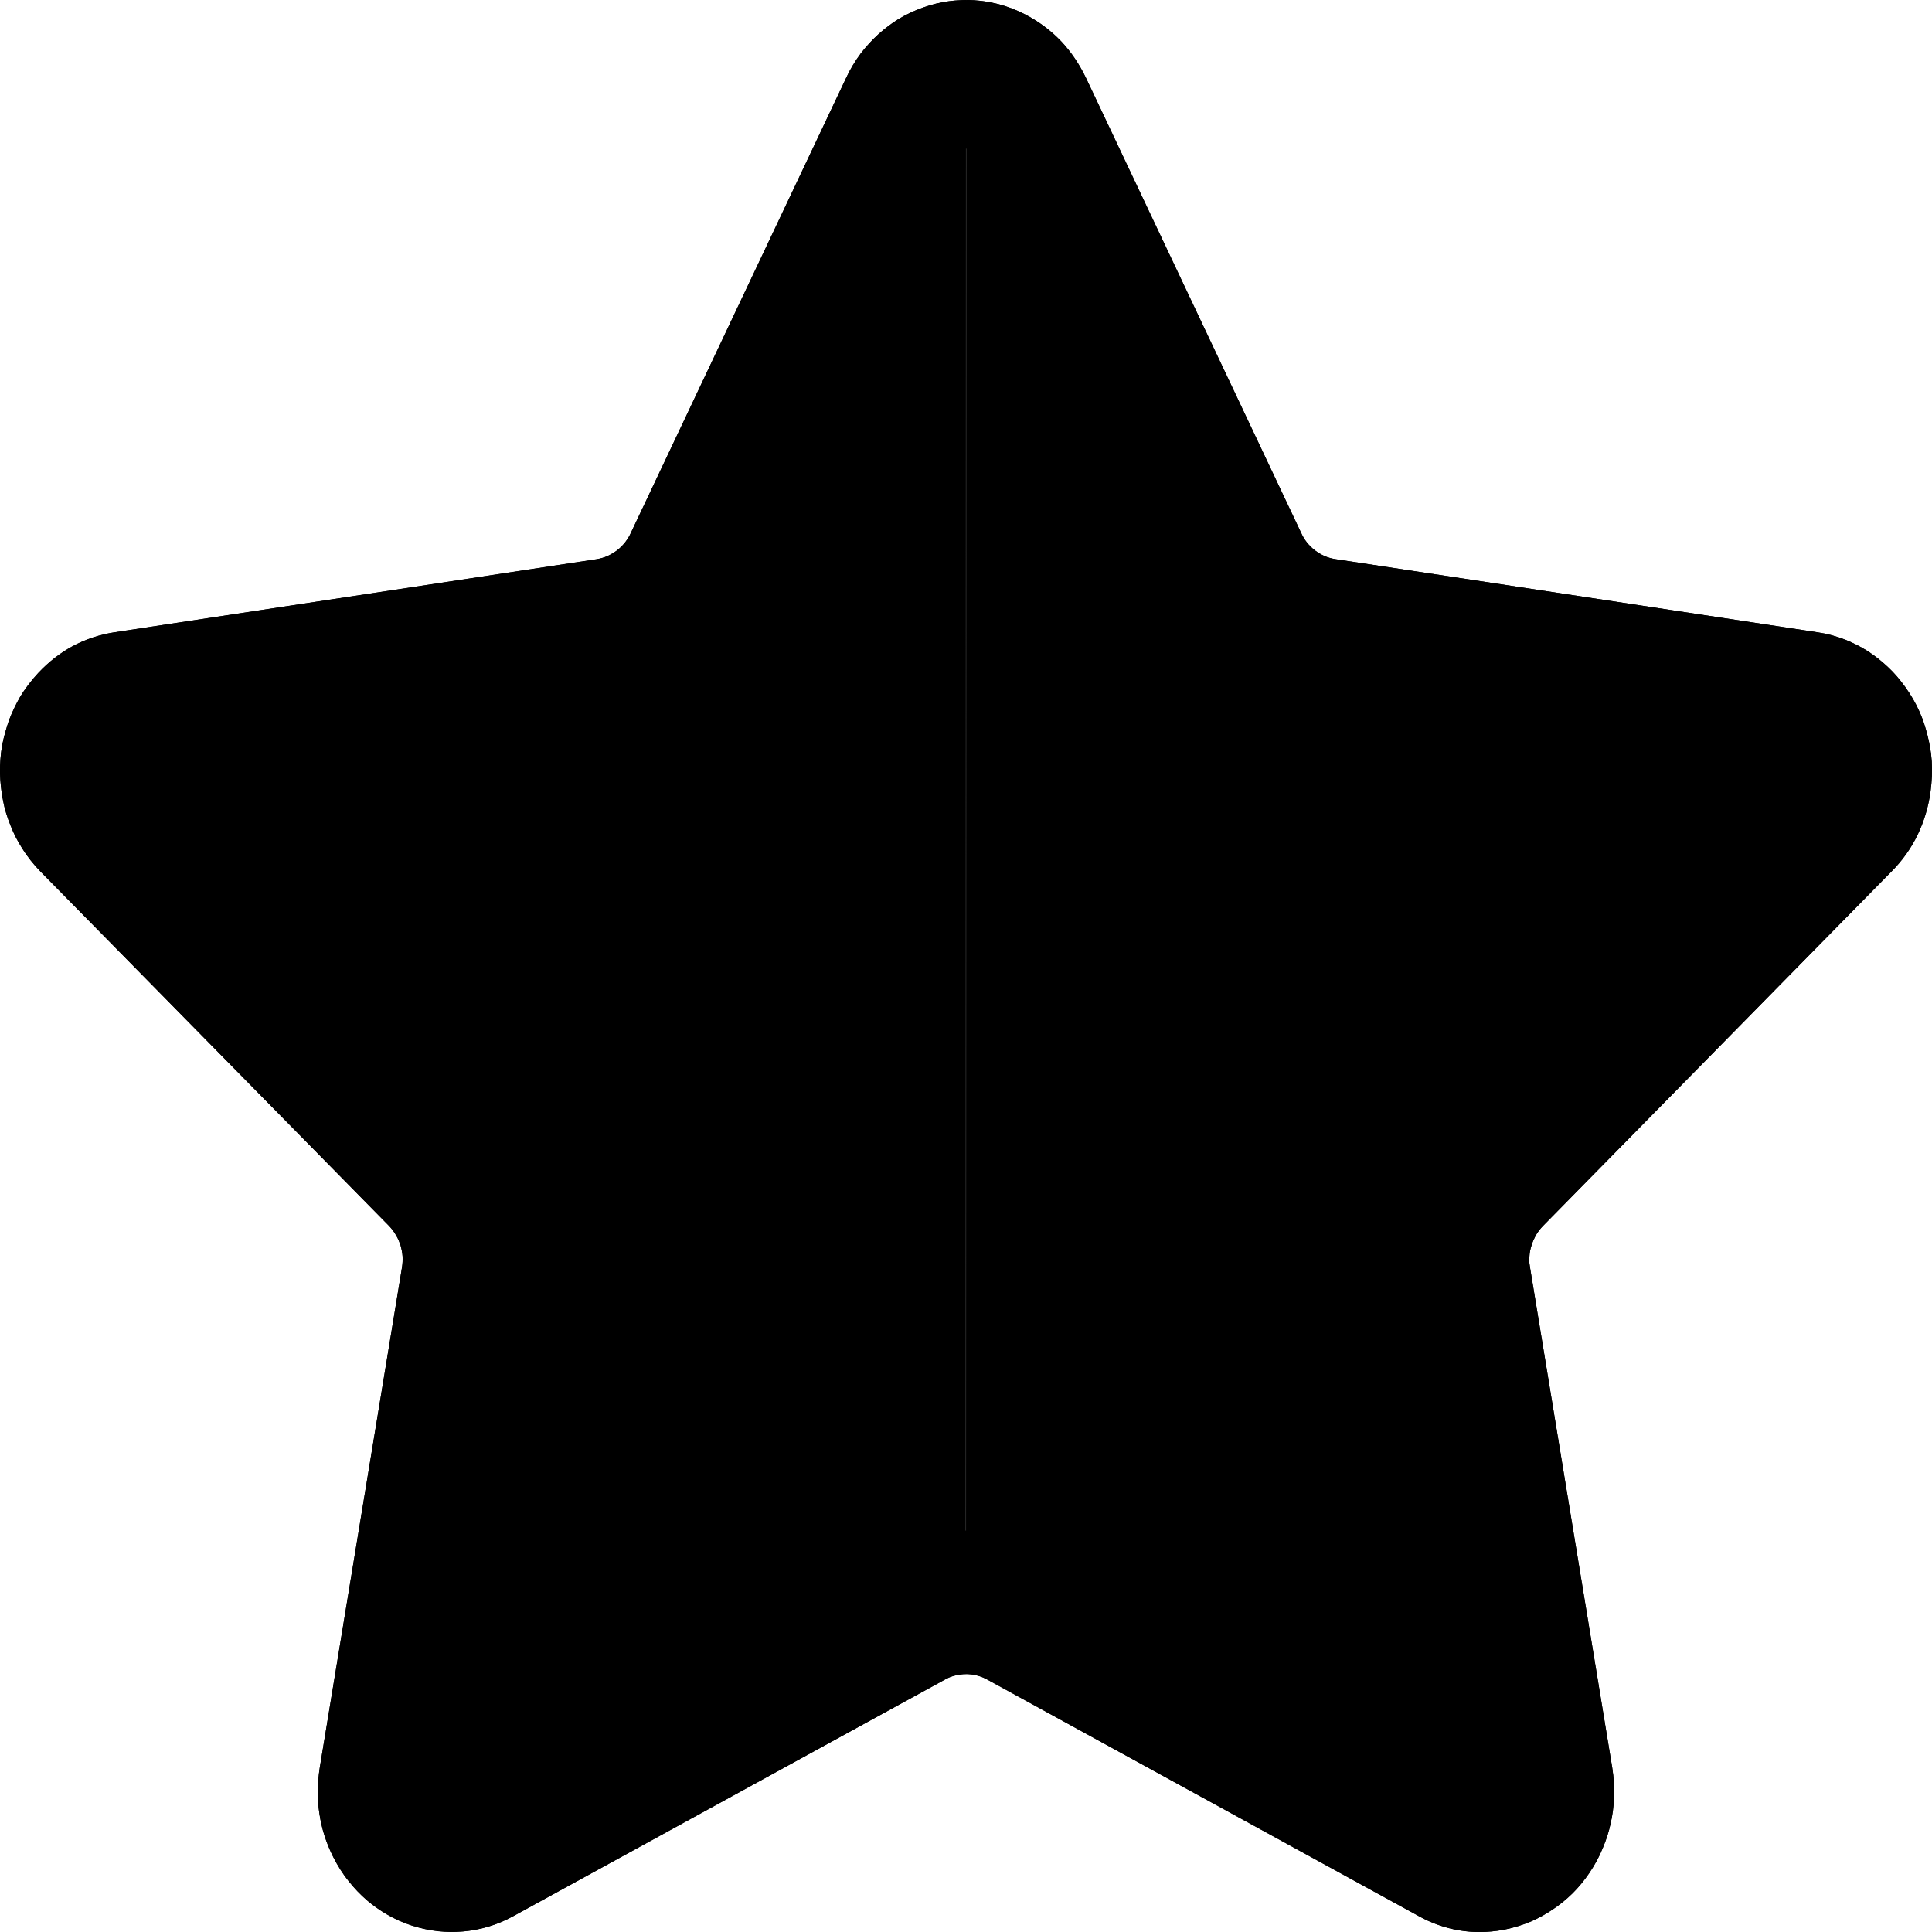
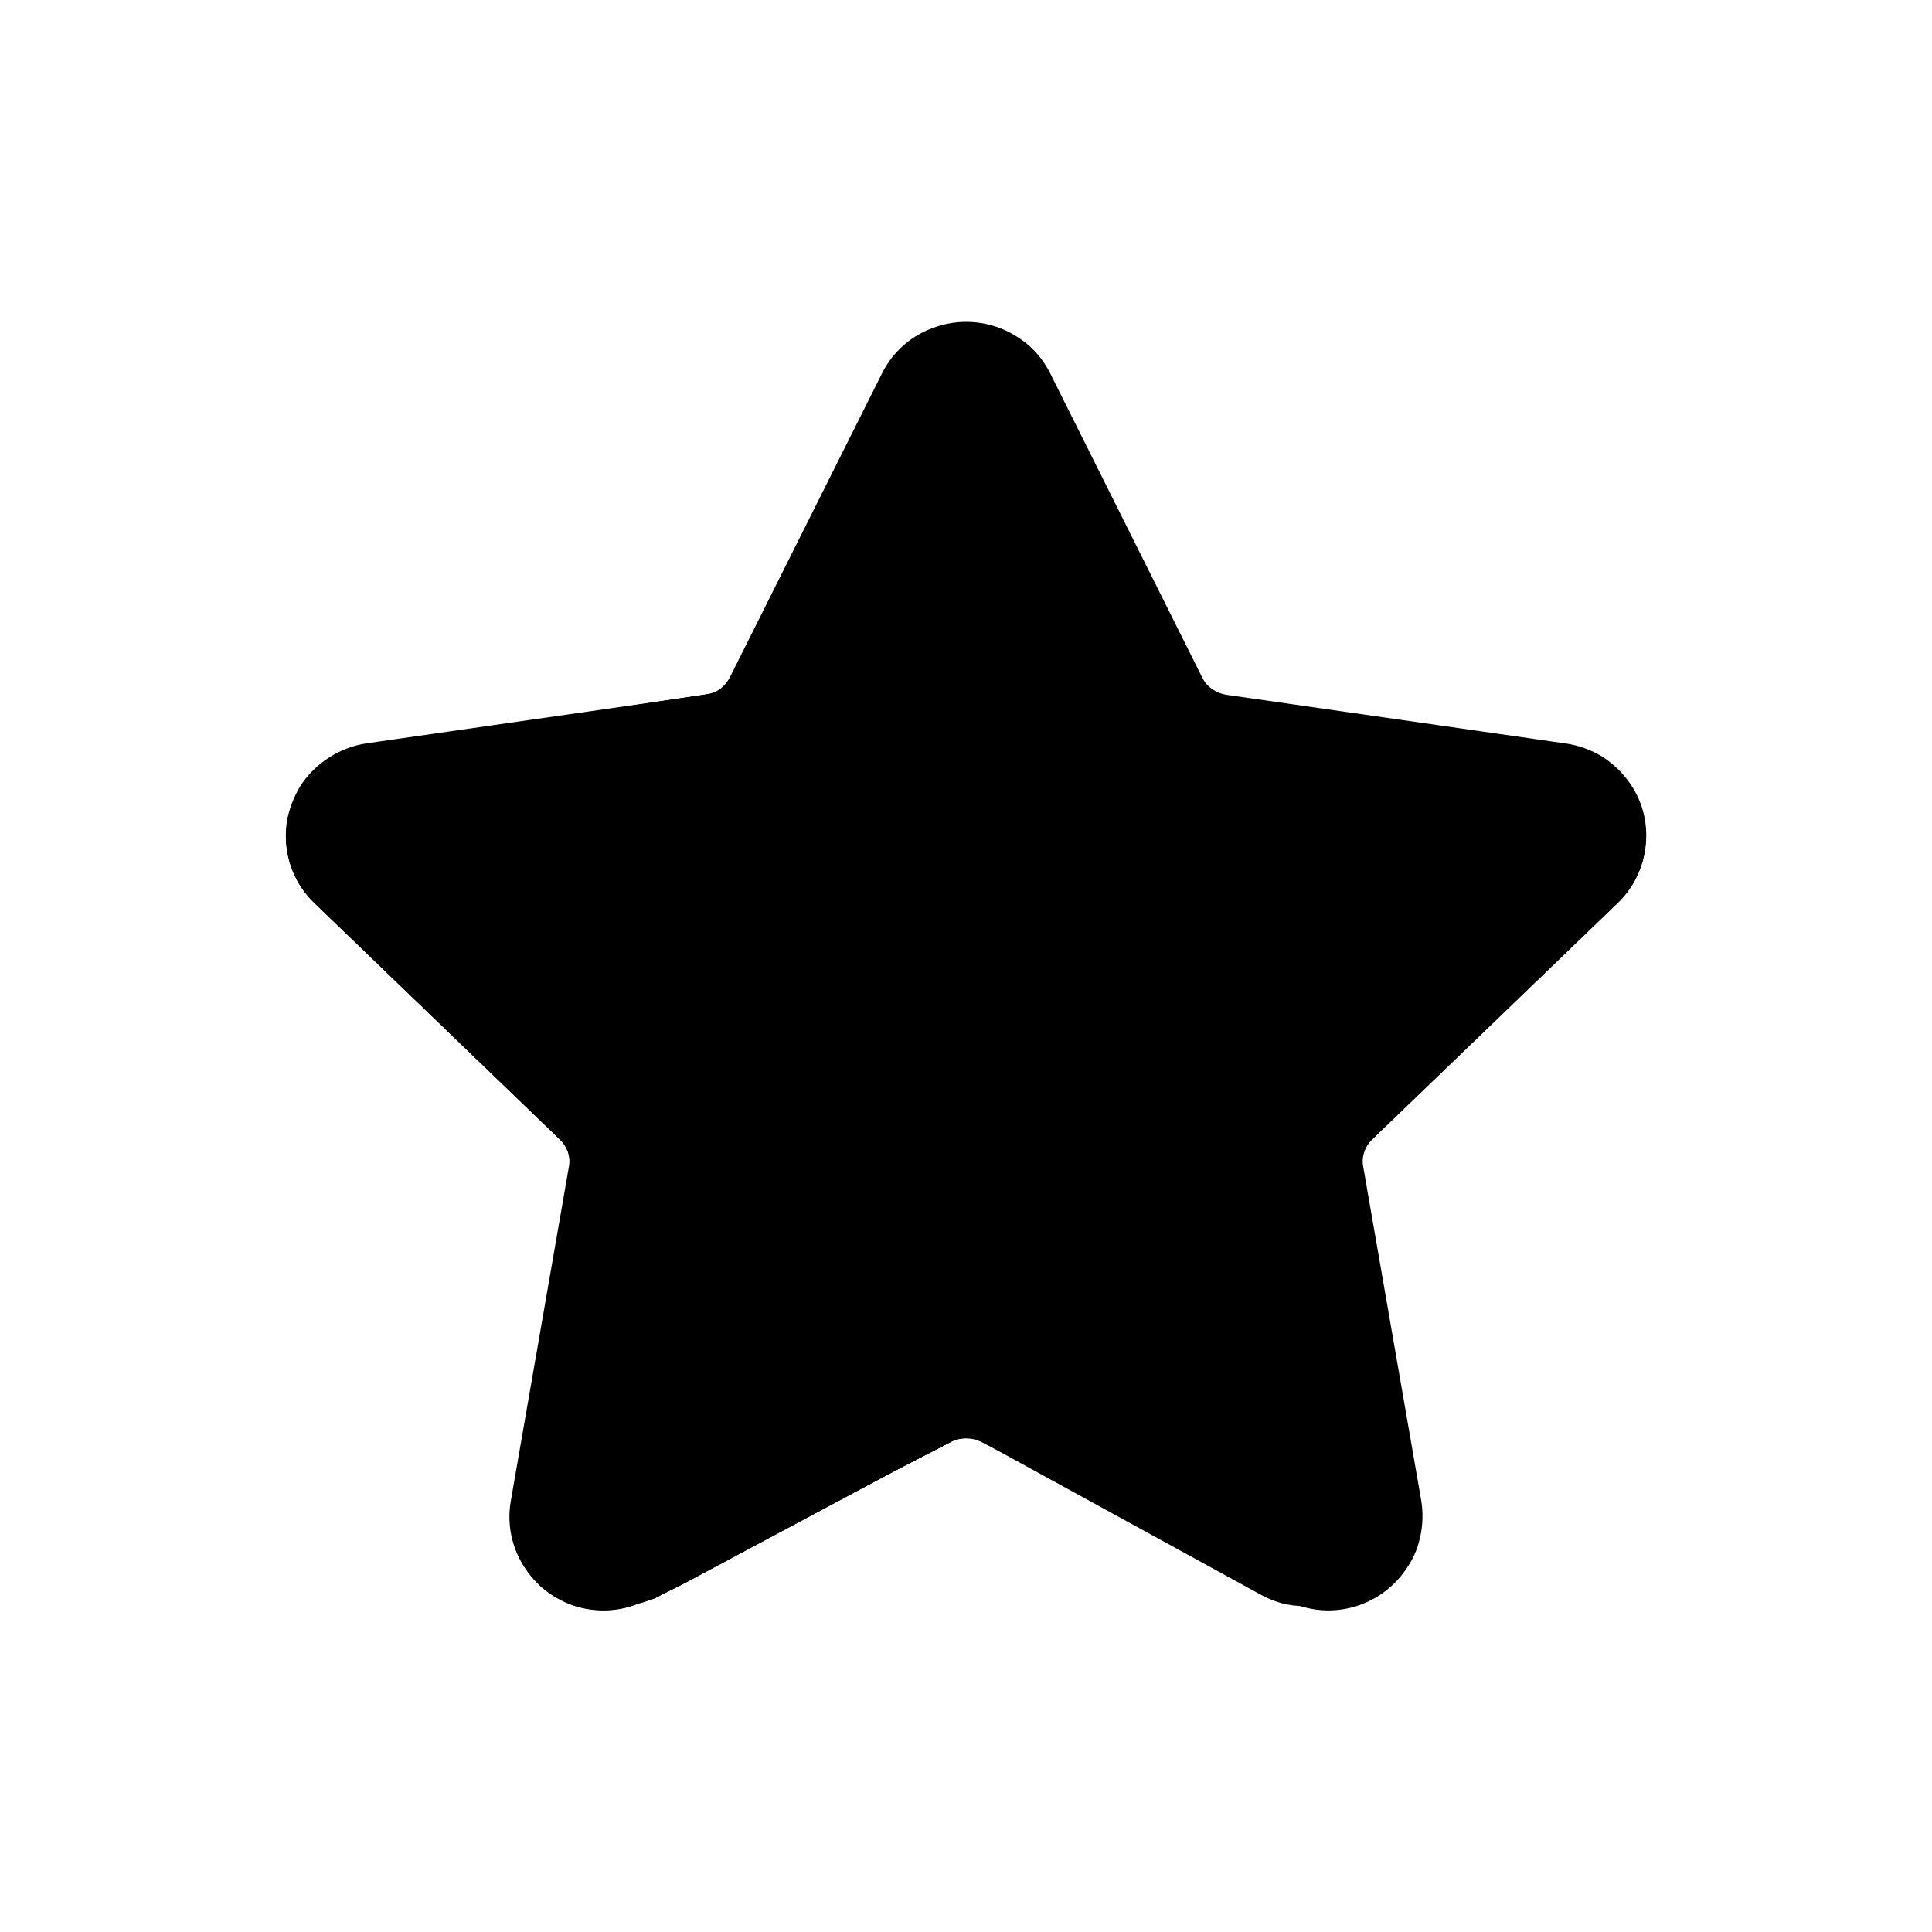
- <svg xmlns="http://www.w3.org/2000/svg" version="1.1" width="16" height="16" viewBox="0 0 16 16">
-   <path d="M8.065 0.002C8.136 0.006 8.204 0.018 8.272 0.035C8.346 0.055 8.419 0.083 8.489 0.119C8.605 0.179 8.704 0.254 8.79 0.344C8.871 0.431 8.939 0.532 8.994 0.646L10.777 4.416C10.788 4.442 10.803 4.466 10.82 4.488C10.841 4.515 10.865 4.539 10.893 4.56C10.916 4.577 10.941 4.592 10.967 4.604C10.997 4.617 11.029 4.626 11.062 4.631L15.05 5.236C15.131 5.248 15.209 5.269 15.285 5.299C15.347 5.324 15.406 5.354 15.464 5.39C15.526 5.43 15.582 5.474 15.635 5.524C15.688 5.573 15.734 5.628 15.779 5.69C15.825 5.754 15.865 5.823 15.897 5.895C15.925 5.958 15.946 6.023 15.963 6.091C15.981 6.162 15.993 6.233 15.998 6.306C16.003 6.387 15.999 6.47 15.988 6.553C15.971 6.681 15.935 6.799 15.883 6.909C15.829 7.022 15.756 7.126 15.663 7.219L12.778 10.153C12.754 10.178 12.734 10.204 12.717 10.234C12.704 10.259 12.692 10.285 12.684 10.312C12.674 10.343 12.667 10.374 12.666 10.405L12.664 10.428C12.664 10.451 12.667 10.474 12.671 10.497L13.352 14.64C13.365 14.723 13.37 14.807 13.367 14.889C13.363 14.961 13.355 15.032 13.338 15.103C13.323 15.171 13.302 15.237 13.275 15.301C13.246 15.374 13.207 15.444 13.163 15.51C13.121 15.572 13.075 15.628 13.024 15.679C12.972 15.73 12.916 15.776 12.855 15.816C12.798 15.854 12.74 15.886 12.679 15.913C12.604 15.944 12.527 15.968 12.445 15.983C12.321 16.005 12.2 16.006 12.082 15.986C11.966 15.966 11.854 15.927 11.745 15.866L8.179 13.911C8.152 13.896 8.124 13.884 8.096 13.877C8.065 13.868 8.033 13.864 8 13.864C7.967 13.864 7.935 13.868 7.904 13.877C7.876 13.884 7.849 13.896 7.823 13.911L4.255 15.866C4.186 15.905 4.114 15.935 4.04 15.957C3.974 15.976 3.904 15.989 3.834 15.995C3.765 16.001 3.697 16 3.629 15.993C3.556 15.985 3.485 15.97 3.413 15.947C3.339 15.923 3.269 15.892 3.201 15.852C3.145 15.819 3.09 15.781 3.039 15.737C2.984 15.69 2.933 15.636 2.888 15.579C2.839 15.518 2.797 15.452 2.761 15.38C2.701 15.262 2.663 15.142 2.645 15.018C2.626 14.895 2.628 14.769 2.648 14.64L3.329 10.497C3.334 10.466 3.336 10.435 3.334 10.405C3.332 10.374 3.326 10.343 3.317 10.312C3.307 10.285 3.298 10.259 3.283 10.234C3.266 10.204 3.246 10.178 3.223 10.153L0.337 7.219C0.277 7.158 0.224 7.091 0.181 7.021C0.144 6.963 0.113 6.902 0.088 6.838C0.06 6.769 0.038 6.7 0.025 6.628C0.01 6.554 0.002 6.478 0 6.4C-0.001 6.322 0.005 6.246 0.018 6.171C0.032 6.1 0.052 6.03 0.076 5.961C0.101 5.896 0.131 5.834 0.164 5.775C0.207 5.703 0.259 5.635 0.317 5.573C0.403 5.481 0.497 5.408 0.6 5.352C0.708 5.294 0.824 5.255 0.95 5.236L4.938 4.631C4.971 4.626 5.002 4.617 5.032 4.604C5.059 4.592 5.084 4.577 5.107 4.56C5.135 4.539 5.158 4.515 5.18 4.488C5.196 4.466 5.211 4.442 5.223 4.416L7.007 0.646C7.04 0.574 7.082 0.506 7.128 0.443C7.173 0.384 7.223 0.331 7.277 0.281C7.327 0.237 7.38 0.196 7.436 0.161C7.501 0.121 7.572 0.088 7.645 0.062C7.715 0.037 7.786 0.02 7.859 0.01C7.927 0 7.995 -0.002 8.065 0.002ZM8 1.223L6.24 4.944C6.194 5.042 6.141 5.132 6.076 5.217C6.066 5.229 6.058 5.241 6.048 5.253C5.988 5.33 5.92 5.401 5.844 5.465C5.763 5.535 5.677 5.594 5.586 5.644C5.488 5.697 5.387 5.739 5.278 5.769L5.102 5.809L1.163 6.404L4.012 9.301C4.094 9.385 4.166 9.475 4.225 9.572C4.28 9.657 4.325 9.752 4.365 9.855C4.404 9.96 4.432 10.069 4.451 10.184C4.466 10.281 4.472 10.384 4.469 10.491L4.447 10.699L3.776 14.789L7.296 12.858C7.39 12.806 7.486 12.766 7.586 12.736C7.662 12.713 7.738 12.697 7.814 12.688L7.907 12.679C8.02 12.672 8.129 12.677 8.233 12.695C8.333 12.711 8.432 12.738 8.53 12.776L8.533 12.778L8.704 12.858L12.225 14.789L11.554 10.699C11.546 10.655 11.541 10.61 11.537 10.566C11.531 10.499 11.529 10.432 11.532 10.364C11.536 10.257 11.552 10.146 11.579 10.034C11.605 9.93 11.642 9.829 11.688 9.73C11.715 9.672 11.746 9.616 11.781 9.563C11.806 9.523 11.834 9.483 11.862 9.446L11.87 9.437L11.986 9.302L14.836 6.404L10.899 5.808C10.825 5.796 10.752 5.78 10.679 5.757C10.646 5.746 10.613 5.735 10.58 5.722C10.485 5.684 10.392 5.636 10.303 5.577C10.207 5.513 10.121 5.439 10.043 5.357C9.972 5.281 9.909 5.2 9.852 5.112L9.763 4.946L8 1.223Z" />
-   <path d="M7.999 13.865C7.991 13.865 7.985 13.865 7.98 13.865C7.954 13.867 7.929 13.871 7.903 13.878C7.875 13.885 7.849 13.896 7.822 13.911L4.255 15.867C4.185 15.906 4.114 15.935 4.04 15.957C3.973 15.977 3.904 15.99 3.834 15.996C3.765 16.002 3.697 16.001 3.629 15.994C3.556 15.986 3.485 15.97 3.413 15.948C3.339 15.924 3.269 15.893 3.201 15.853C3.145 15.82 3.09 15.781 3.039 15.738C2.984 15.69 2.933 15.637 2.888 15.58C2.838 15.519 2.797 15.452 2.76 15.381C2.701 15.263 2.663 15.143 2.645 15.018C2.626 14.896 2.628 14.77 2.648 14.641L3.329 10.497C3.334 10.467 3.335 10.436 3.334 10.405C3.332 10.375 3.325 10.343 3.317 10.312C3.307 10.285 3.297 10.259 3.282 10.235C3.266 10.205 3.246 10.178 3.223 10.154L0.337 7.22C0.277 7.158 0.224 7.092 0.181 7.021C0.144 6.963 0.113 6.903 0.088 6.838C0.06 6.77 0.038 6.701 0.025 6.629C0.01 6.554 0.002 6.478 0 6.4C-0.001 6.323 0.005 6.246 0.018 6.171C0.032 6.1 0.052 6.03 0.076 5.961C0.101 5.896 0.131 5.834 0.164 5.776C0.207 5.703 0.259 5.636 0.317 5.573C0.403 5.482 0.497 5.408 0.6 5.352C0.708 5.294 0.824 5.256 0.95 5.236L4.938 4.632C4.971 4.626 5.002 4.618 5.032 4.605C5.058 4.592 5.083 4.577 5.107 4.56C5.135 4.539 5.158 4.515 5.179 4.488C5.196 4.466 5.211 4.443 5.223 4.416L7.007 0.646C7.04 0.574 7.081 0.506 7.128 0.443C7.173 0.385 7.222 0.331 7.277 0.281C7.327 0.237 7.38 0.196 7.436 0.161C7.501 0.121 7.572 0.088 7.645 0.062C7.714 0.037 7.786 0.02 7.858 0.01C7.886 0.006 7.927 0.003 7.979 0.001C7.984 0.001 7.991 0 8 0L7.999 13.865Z" />
-   <path d="M8.489 0.119C8.605 0.179 8.704 0.254 8.79 0.344C8.872 0.431 8.939 0.532 8.994 0.646L10.777 4.416C10.789 4.442 10.803 4.466 10.82 4.488C10.841 4.515 10.865 4.539 10.893 4.56C10.916 4.577 10.941 4.592 10.967 4.604C10.997 4.617 11.029 4.626 11.062 4.631L15.05 5.236C15.131 5.248 15.209 5.269 15.285 5.299C15.347 5.324 15.406 5.354 15.464 5.39C15.526 5.43 15.582 5.474 15.635 5.524C15.688 5.573 15.734 5.628 15.779 5.69C15.825 5.754 15.865 5.823 15.897 5.895C15.925 5.958 15.946 6.023 15.963 6.091C15.981 6.162 15.993 6.233 15.998 6.306C16.003 6.387 15.999 6.47 15.988 6.553C15.971 6.681 15.935 6.799 15.883 6.909C15.829 7.022 15.756 7.126 15.663 7.219L12.778 10.153C12.754 10.178 12.734 10.204 12.717 10.234C12.704 10.259 12.692 10.285 12.684 10.312C12.674 10.343 12.667 10.374 12.666 10.405C12.666 10.413 12.664 10.421 12.664 10.428C12.664 10.451 12.667 10.474 12.671 10.497L13.352 14.64C13.365 14.723 13.37 14.807 13.367 14.889C13.363 14.961 13.355 15.032 13.338 15.103C13.324 15.171 13.302 15.237 13.275 15.301C13.246 15.374 13.208 15.444 13.163 15.51C13.121 15.572 13.075 15.628 13.024 15.679C12.972 15.73 12.916 15.776 12.855 15.816C12.798 15.854 12.74 15.886 12.679 15.913C12.604 15.944 12.527 15.968 12.445 15.983C12.321 16.005 12.2 16.006 12.082 15.986C11.967 15.966 11.854 15.927 11.745 15.866L8.179 13.911C8.152 13.896 8.124 13.884 8.096 13.877C8.072 13.87 8.048 13.866 8.023 13.865C8.018 13.864 8.01 13.864 8 13.864L8.001 0C8.011 0 8.019 9.42252e-05 8.024 0C8.038 0.001 8.051 0.001 8.065 0.002C8.136 0.006 8.204 0.018 8.272 0.035C8.346 0.055 8.419 0.083 8.489 0.119Z" />
+ <svg xmlns="http://www.w3.org/2000/svg" width="16" height="16" fill="none" viewBox="0 0 16 16">
+   <path fill="currentColor" fill-rule="evenodd" d="M8.345 2.745q.121.06.212.15a.8.8 0 0 1 .143.202L9.956 5.61a.24.24 0 0 0 .082.096.28.28 0 0 0 .119.048l2.808.403a.8.8 0 0 1 .292.102.8.8 0 0 1 .221.2.75.75 0 0 1 .154.41.78.78 0 0 1-.235.61l-2.032 1.956a.24.24 0 0 0-.066.105.2.2 0 0 0-.013.062l-.001.016q0 .022.005.046l.48 2.762a.8.8 0 0 1-.01.309.7.7 0 0 1-.124.271.77.77 0 0 1-.34.268.8.8 0 0 1-.42.05.8.8 0 0 1-.239-.08l-2.51-1.304a.264.264 0 0 0-.25 0l-2.514 1.303a.77.77 0 0 1-.44.085.8.8 0 0 1-.522-.276.75.75 0 0 1-.17-.626l.48-2.762q.006-.03.004-.062a.3.3 0 0 0-.012-.062.3.3 0 0 0-.066-.105L2.604 7.479a.76.76 0 0 1-.22-.394.8.8 0 0 1-.004-.305.9.9 0 0 1 .103-.264.8.8 0 0 1 .553-.36l2.808-.403a.3.3 0 0 0 .12-.047.3.3 0 0 0 .08-.096l1.258-2.513a.76.76 0 0 1 .449-.39.78.78 0 0 1 .594.038M6.647 6.142a1 1 0 0 0 .114-.18l1.24-2.48 1.24 2.48.064.112h.001a1.1 1.1 0 0 0 .316.31 1 1 0 0 0 .265.12h.001q.076.022.154.034l2.773.397-2.007 1.932-.082.09h-.001l-.005.006a1.05 1.05 0 0 0-.217.835l.473 2.727-2.48-1.287-.12-.053-.002-.002a1 1 0 0 0-.439-.064l-.065.005a1 1 0 0 0-.365.114l-2.479 1.287.473-2.727.015-.138a1.06 1.06 0 0 0-.172-.613 1 1 0 0 0-.15-.18L3.186 6.935l2.774-.397.123-.026h.005a1.1 1.1 0 0 0 .538-.344l.02-.024z" />
+   <path fill="currentColor" fill-rule="evenodd" d="M7.309 3.104 6.052 5.621a.272.272 0 0 1-.112.117l-2.373.359-.537.077a.748.748 0 0 0-.44.222.8.8 0 0 0-.107.134.8.8 0 0 0-.1.26.7.7 0 0 0 .004.3.8.8 0 0 0 .11.26q.046.07.108.128l2.033 1.96a.2.2 0 0 1 .045.054q.015.027.025.056a.3.3 0 0 1 .013.064.3.3 0 0 1-.003.064l-.48 2.766a.73.73 0 0 0 .077.487.773.773 0 0 0 .975.35c.019-.002.132-.042.132-.042.088-.048.185-.091.258-.132l1.77-.945.419-.216q.03-.016.061-.024a.3.3 0 0 1 .07-.008.3.3 0 0 1 .13.03l.102.054 2.21 1.211q.104.056.213.08a1 1 0 0 0 .115.014.773.773 0 0 0 .86-.287.797.797 0 0 0 .142-.409.8.8 0 0 0-.01-.162l-.48-2.767q-.005-.03-.003-.063a.297.297 0 0 1 .037-.12.3.3 0 0 1 .045-.055l2.033-1.959a.75.75 0 0 0 .21-.742.8.8 0 0 0-.228-.373.76.76 0 0 0-.406-.19l-2.545-.365-.304-.046a.3.3 0 0 1-.104-.054.3.3 0 0 1-.069-.088L8.691 3.104a.8.8 0 0 0-.145-.202.8.8 0 0 0-.26-.168.4.4 0 0 0-.212-.057L8.04 2.67a.7.7 0 0 0-.194.025.74.74 0 0 0-.306.136.7.7 0 0 0-.127.117.8.8 0 0 0-.104.156" />
+   <path fill="currentColor" fill-rule="evenodd" d="M8 2.67v9.24a.3.3 0 0 0-.07.01.2.2 0 0 0-.061.024l-.418.215-1.77.947c-.075.04-.17.082-.26.131 0 0-.112.04-.131.041a1 1 0 0 1-.098.033.826.826 0 0 1-.432-.012.9.9 0 0 1-.254-.138.8.8 0 0 1-.191-.232.75.75 0 0 1-.077-.487l.48-2.766.004-.049v-.015a.25.25 0 0 0-.04-.12.2.2 0 0 0-.044-.054L2.604 7.477a1 1 0 0 1-.107-.127.8.8 0 0 1-.127-.41v-.016a.7.7 0 0 1 .053-.273.725.725 0 0 1 .167-.256.782.782 0 0 1 .44-.223l.537-.076 2.373-.36a.25.25 0 0 0 .112-.117l1.257-2.515a1 1 0 0 1 .103-.157h.002a.7.7 0 0 1 .126-.117.7.7 0 0 1 .14-.082.7.7 0 0 1 .166-.055 1 1 0 0 1 .09-.017z" />
</svg>
